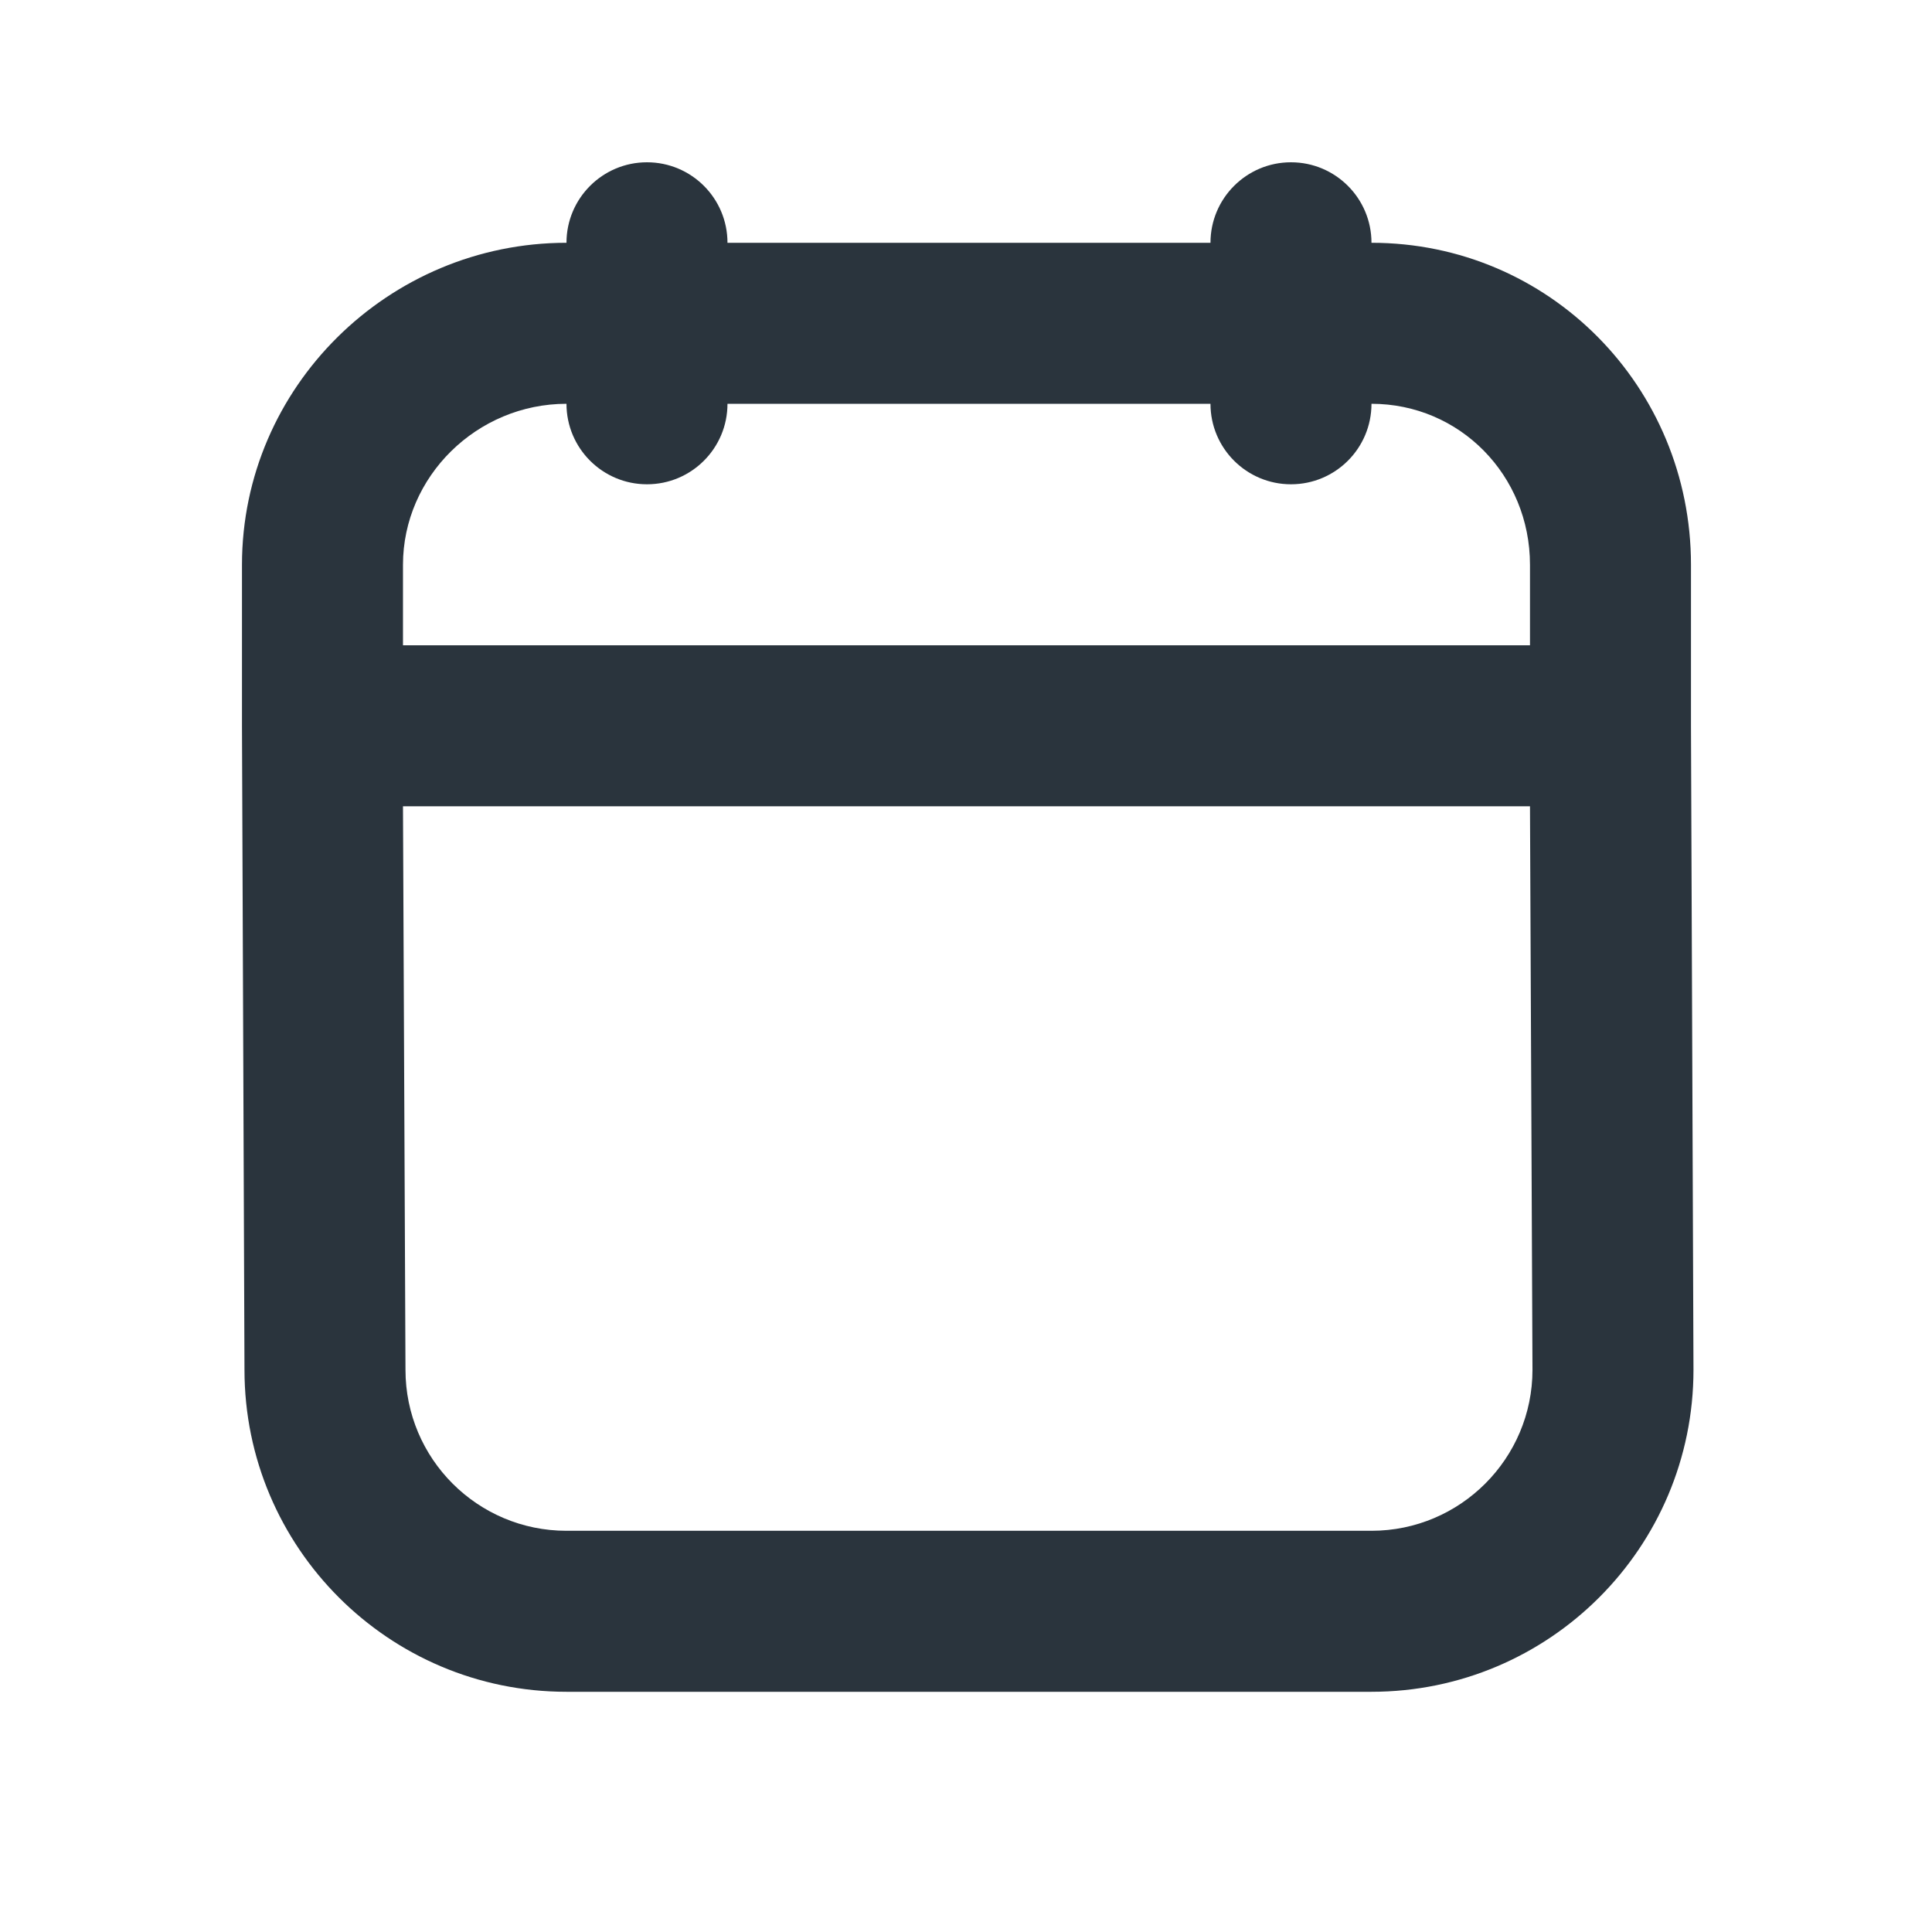
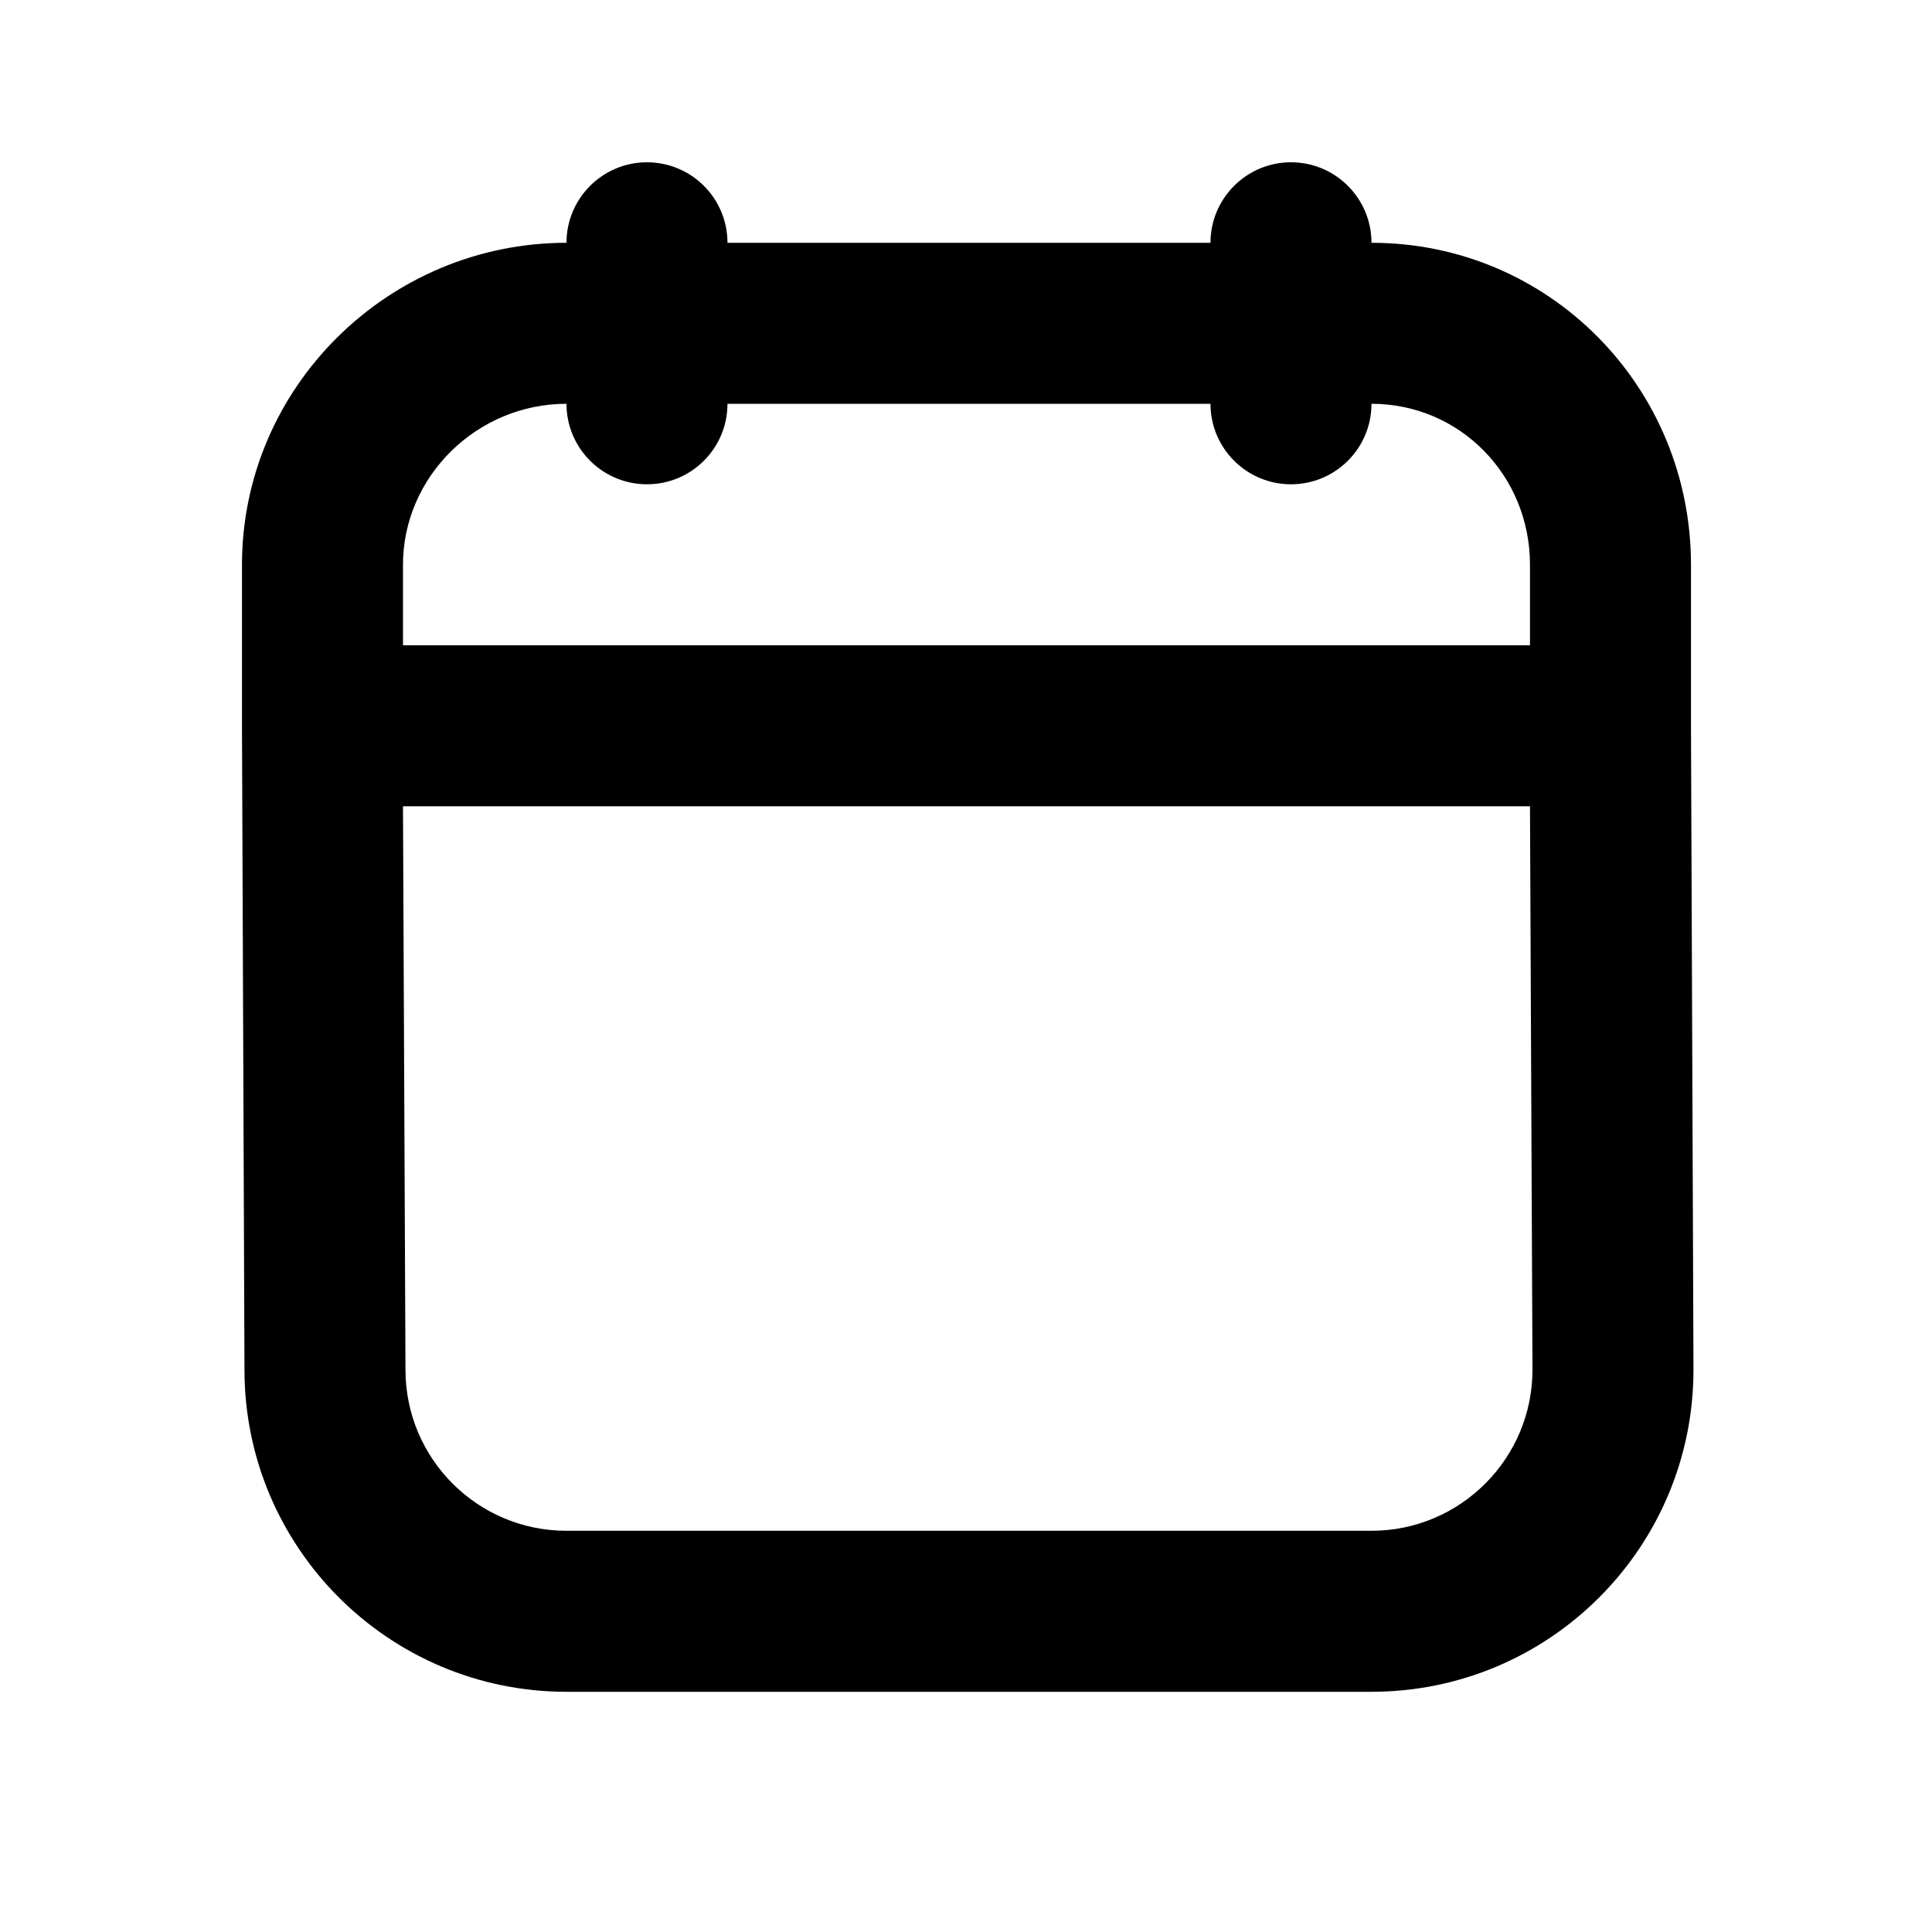
<svg xmlns="http://www.w3.org/2000/svg" width="24" height="24" viewBox="0 0 24 24" fill="none">
-   <path d="M8.037 2.016C7.485 2.016 7.037 2.464 7.037 3.016C4.826 3.016 3.006 4.809 3.006 7.016V9.016L3.037 17.016C3.037 19.222 4.828 21.016 7.037 21.016H17.037C19.246 21.016 21.037 19.225 21.037 17.016L21.006 9.016V7.016C21.006 4.805 19.244 3.016 17.037 3.016C17.037 2.464 16.59 2.016 16.037 2.016C15.485 2.016 15.037 2.464 15.037 3.016H9.037C9.037 2.464 8.59 2.016 8.037 2.016ZM7.037 5.016C7.037 5.568 7.485 6.016 8.037 6.016C8.59 6.016 9.037 5.568 9.037 5.016H15.037C15.037 5.568 15.485 6.016 16.037 6.016C16.59 6.016 17.037 5.568 17.037 5.016C18.134 5.016 19.006 5.904 19.006 7.016V8.016C17.082 8.016 6.93 8.016 5.006 8.016V7.016C5.006 5.919 5.925 5.016 7.037 5.016ZM5.006 10.016C6.93 10.016 17.082 10.016 19.006 10.016L19.037 17.016C19.037 18.117 18.142 19.016 17.037 19.016H7.037C5.933 19.016 5.037 18.121 5.037 17.016L5.006 10.016Z" fill="#2A343D" />
+   <path d="M8.037 2.016C7.485 2.016 7.037 2.464 7.037 3.016C4.826 3.016 3.006 4.809 3.006 7.016V9.016L3.037 17.016C3.037 19.222 4.828 21.016 7.037 21.016H17.037C19.246 21.016 21.037 19.225 21.037 17.016L21.006 9.016V7.016C21.006 4.805 19.244 3.016 17.037 3.016C17.037 2.464 16.59 2.016 16.037 2.016C15.485 2.016 15.037 2.464 15.037 3.016H9.037C9.037 2.464 8.59 2.016 8.037 2.016ZM7.037 5.016C7.037 5.568 7.485 6.016 8.037 6.016C8.59 6.016 9.037 5.568 9.037 5.016H15.037C15.037 5.568 15.485 6.016 16.037 6.016C16.59 6.016 17.037 5.568 17.037 5.016C18.134 5.016 19.006 5.904 19.006 7.016V8.016C17.082 8.016 6.93 8.016 5.006 8.016V7.016C5.006 5.919 5.925 5.016 7.037 5.016ZM5.006 10.016C6.93 10.016 17.082 10.016 19.006 10.016L19.037 17.016C19.037 18.117 18.142 19.016 17.037 19.016H7.037C5.933 19.016 5.037 18.121 5.037 17.016L5.006 10.016Z" fill="currentColor" />
</svg>
